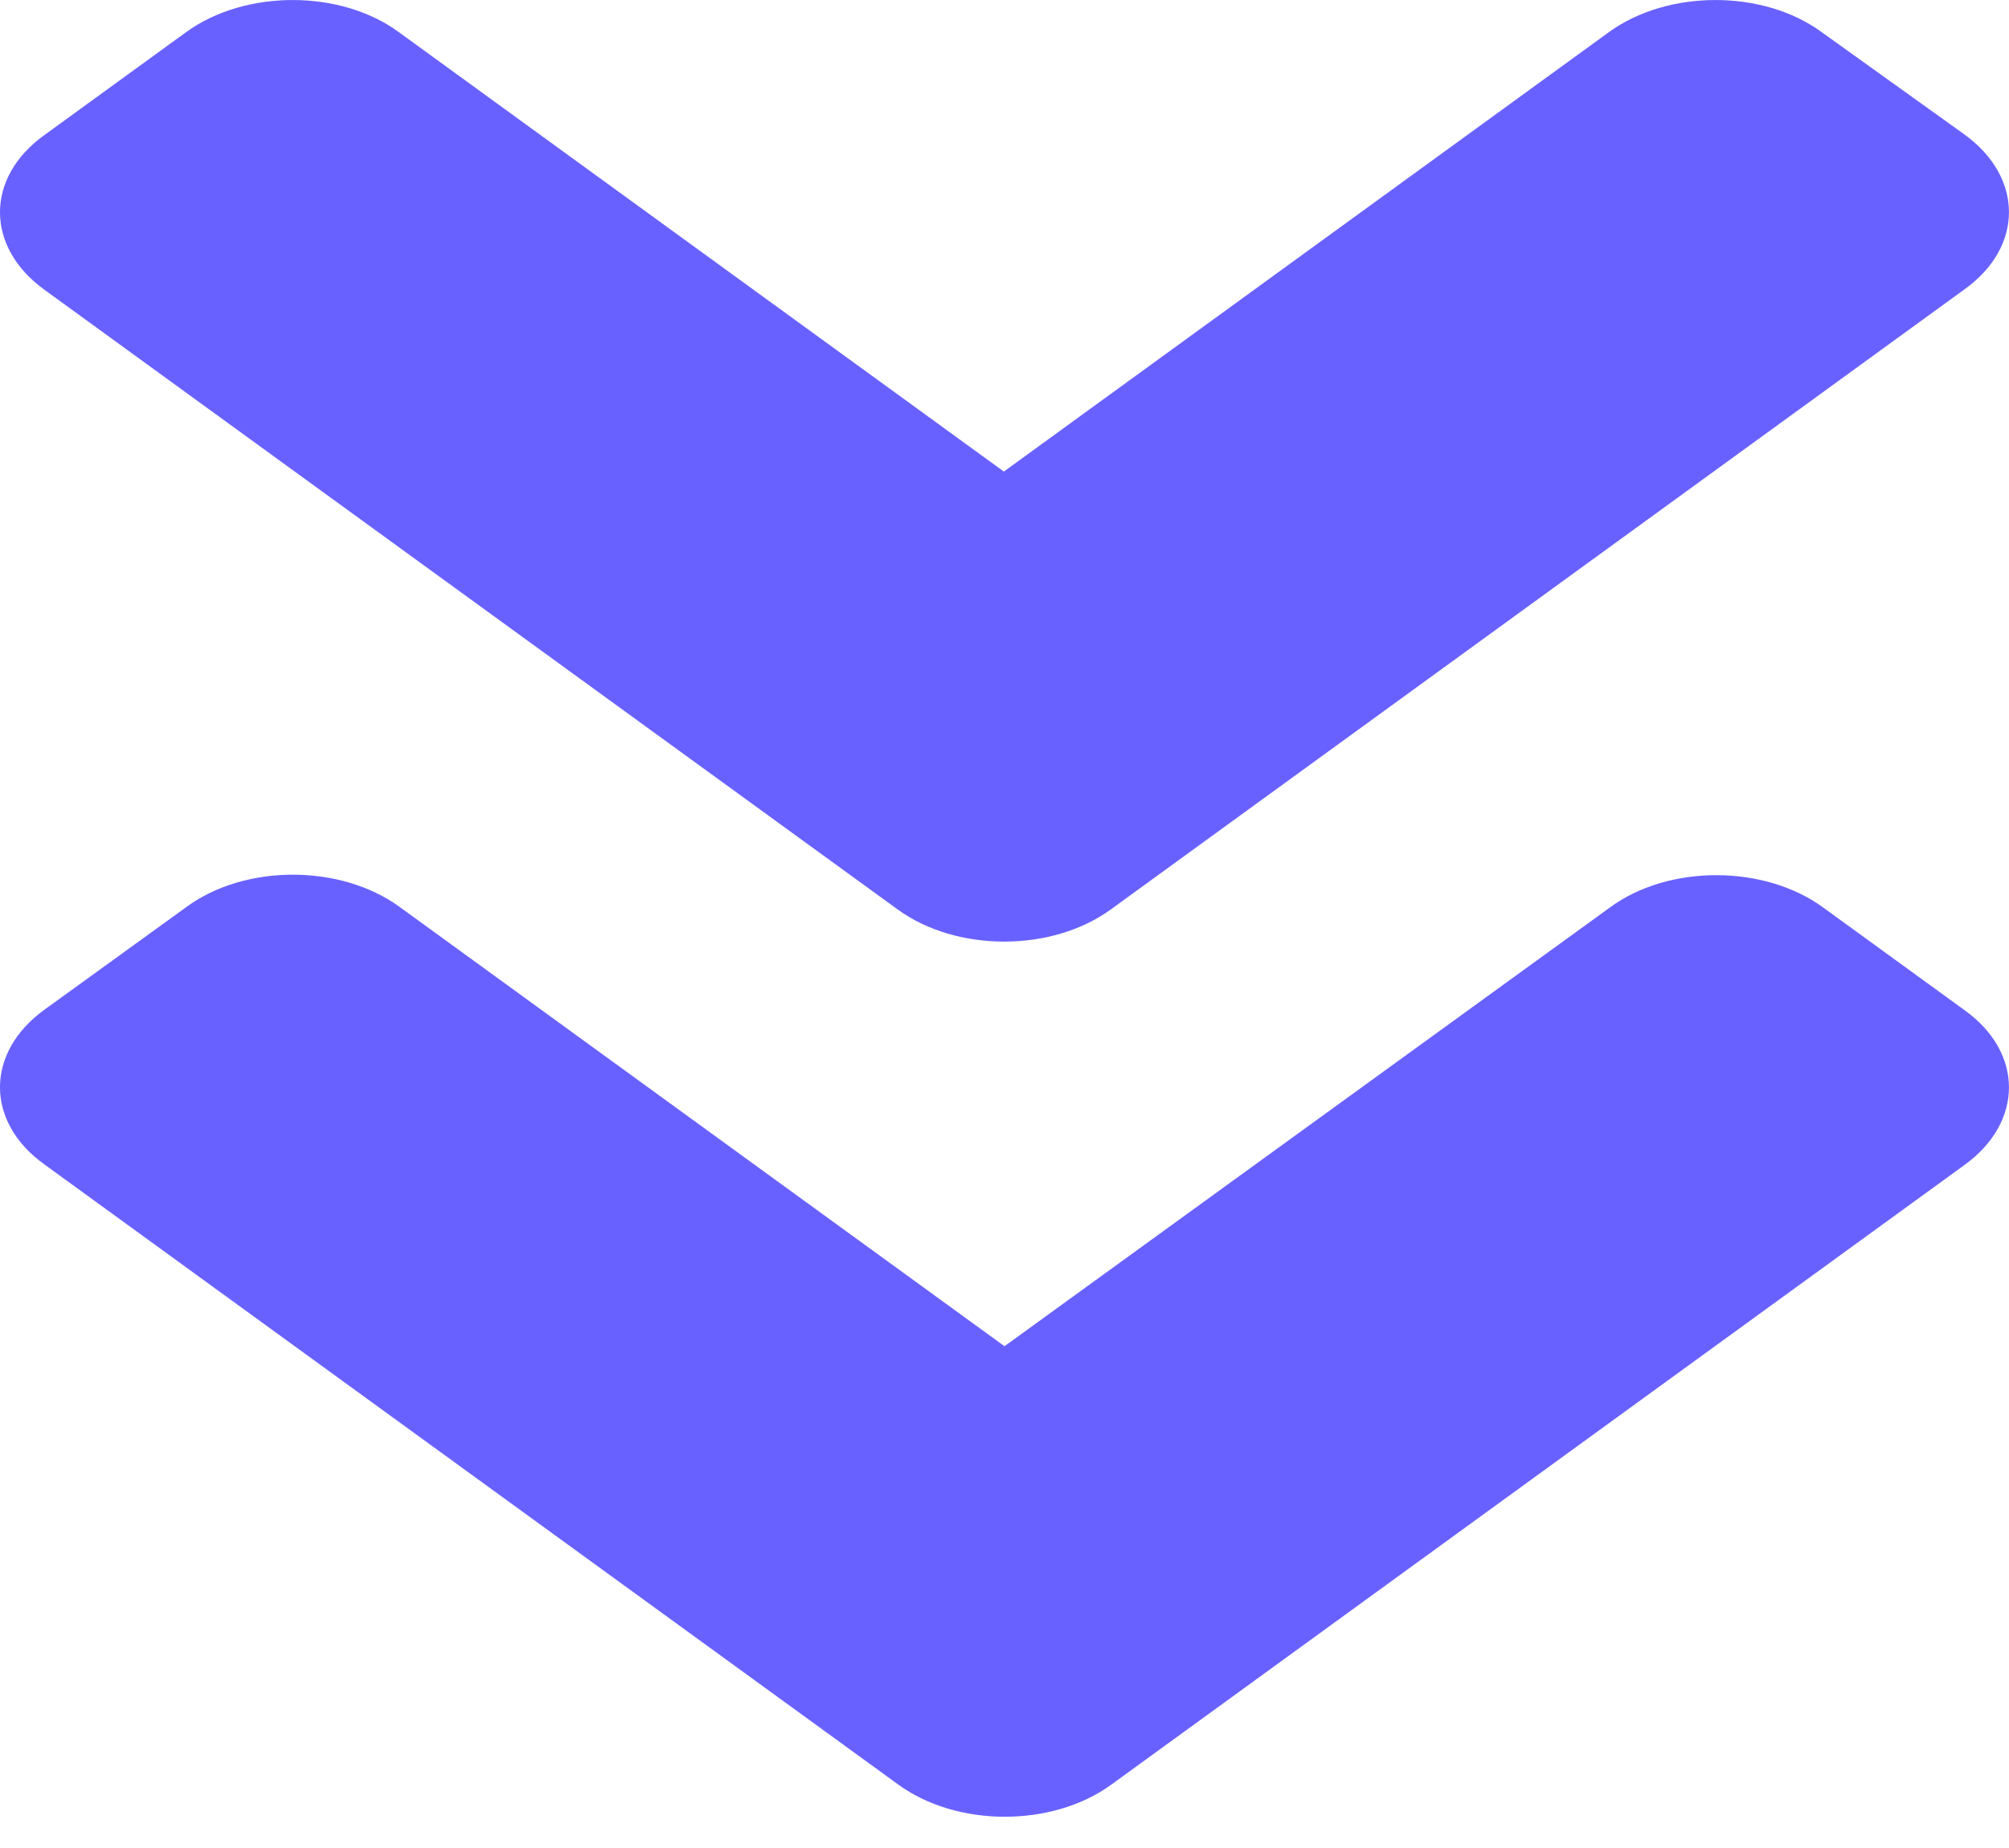
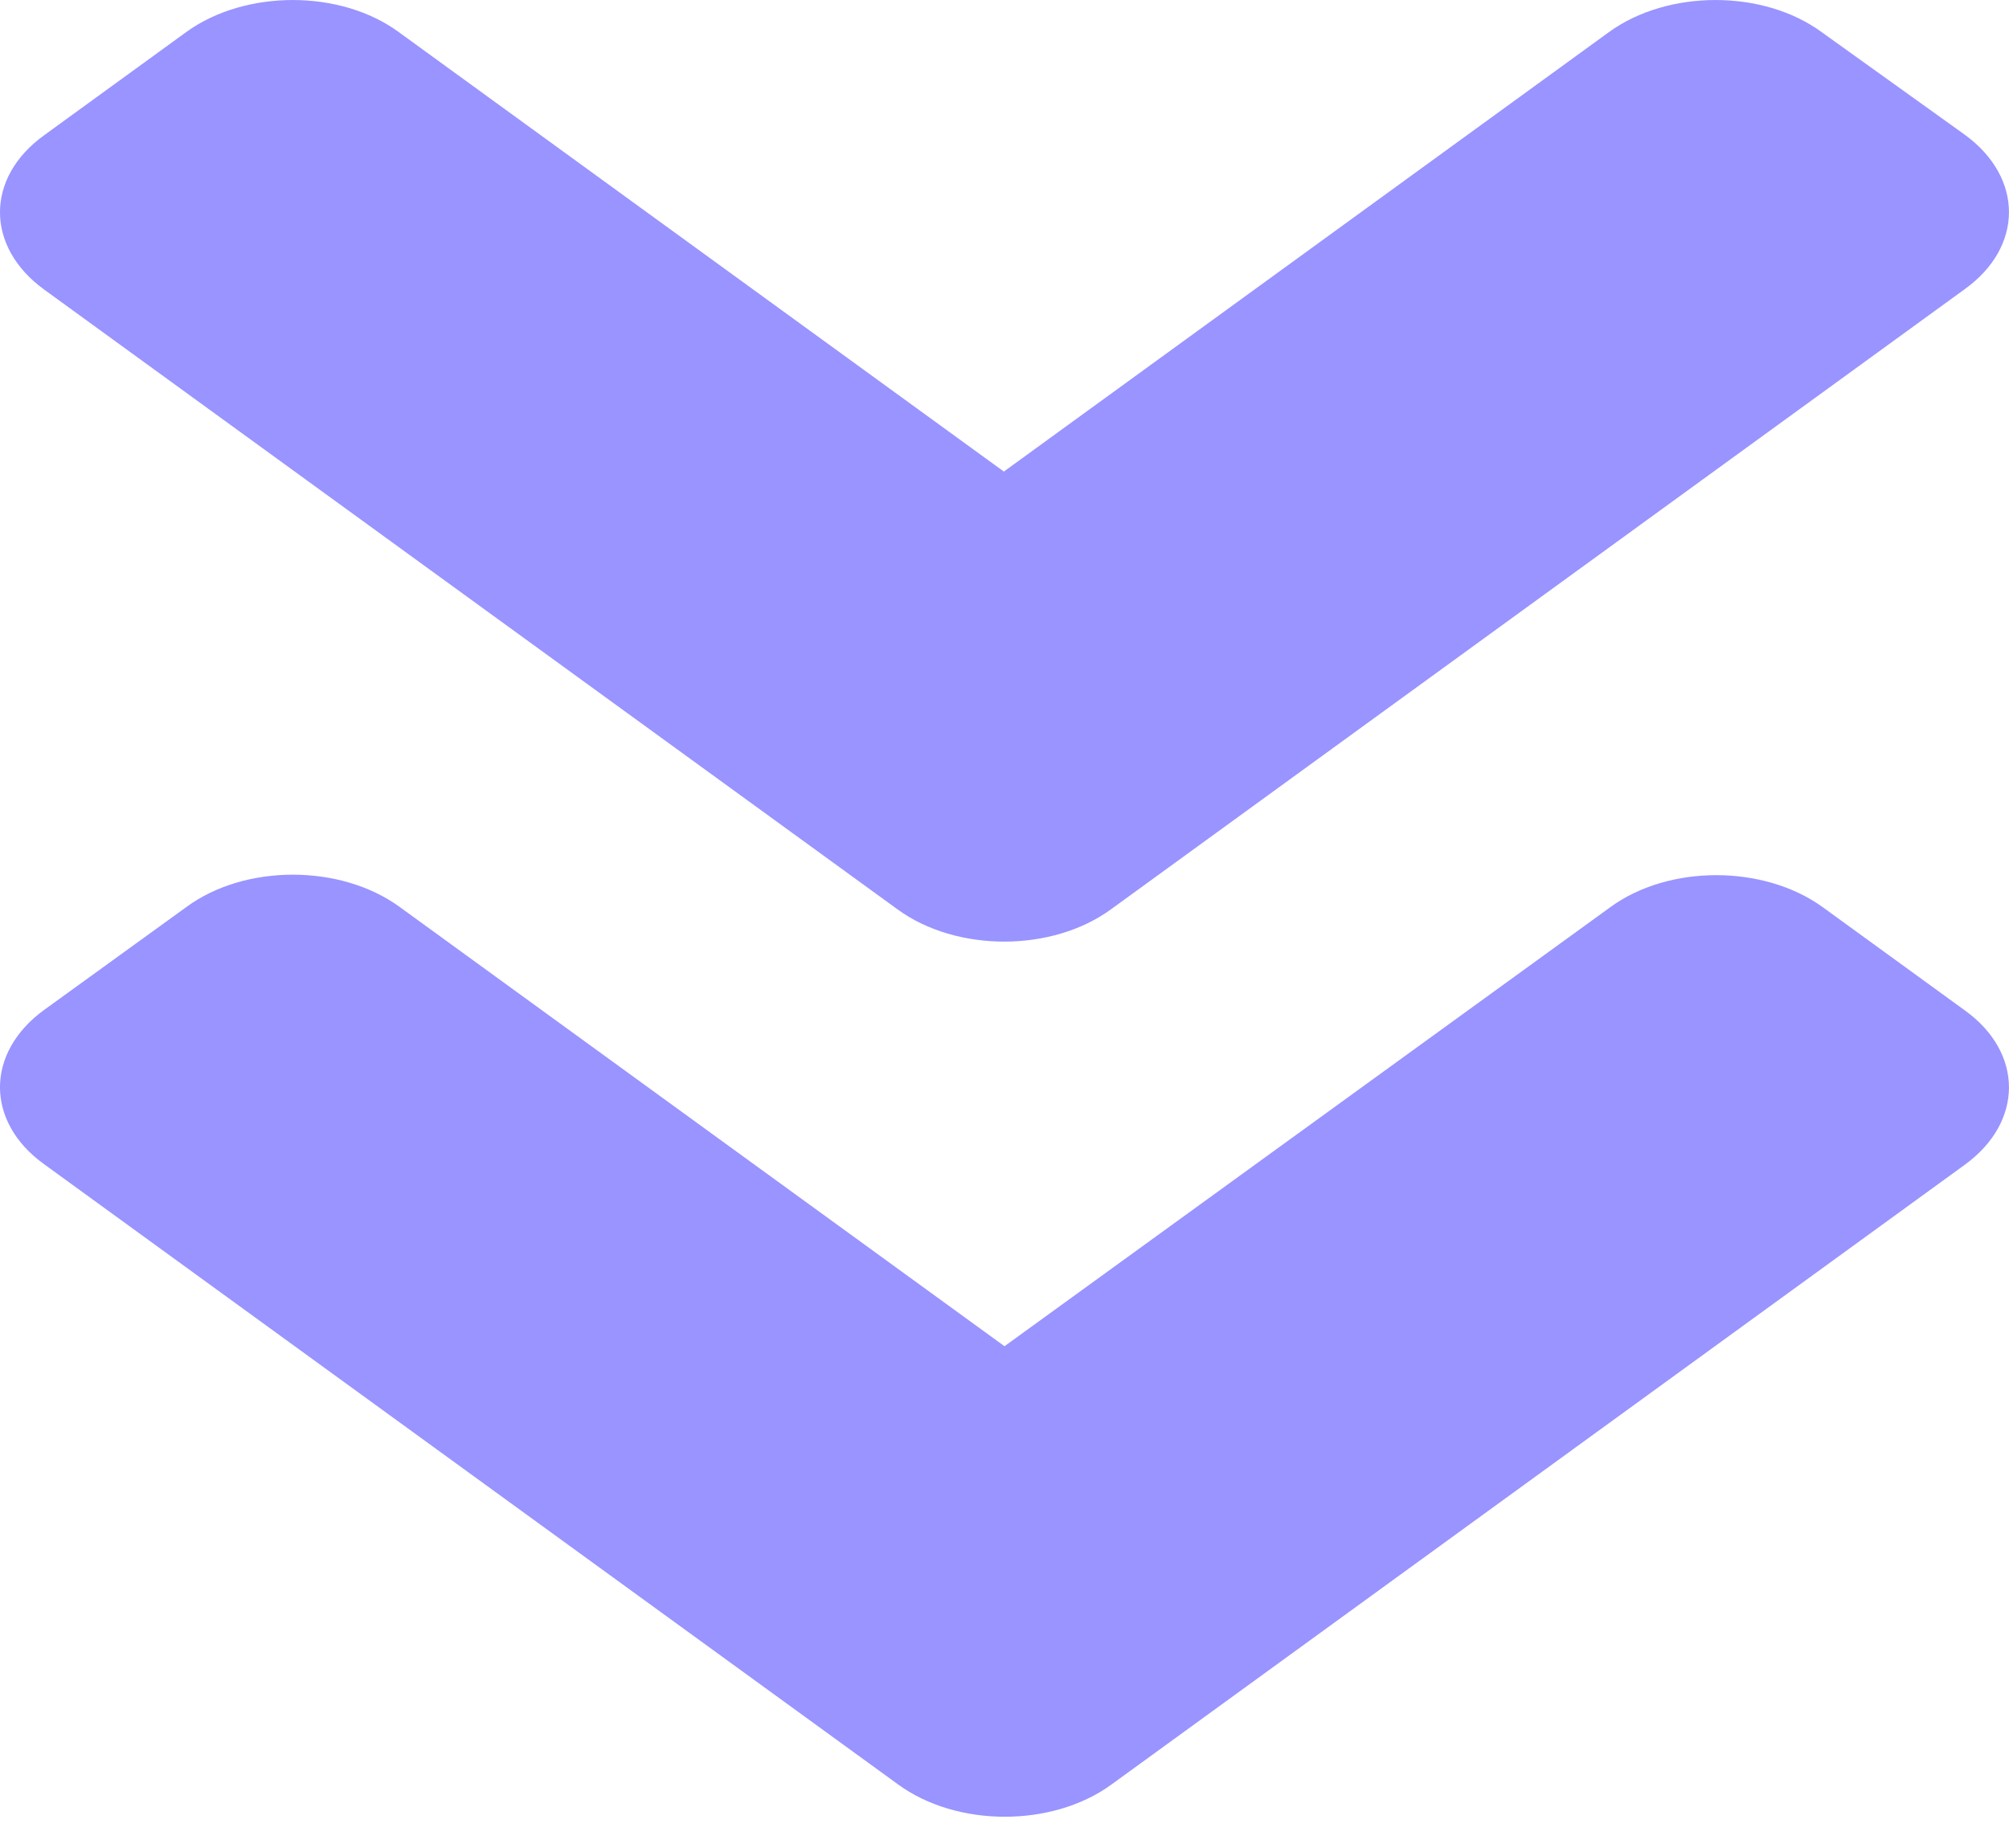
<svg xmlns="http://www.w3.org/2000/svg" width="25" height="23" viewBox="0 0 25 23" fill="none">
-   <path d="M11.172 11.32L0.551 3.605C-0.184 3.072 -0.184 2.21 0.551 1.682L2.316 0.4C3.05 -0.133 4.237 -0.133 4.963 0.4L12.492 5.869L20.021 0.4C20.755 -0.133 21.942 -0.133 22.669 0.4L24.449 1.676C25.183 2.21 25.183 3.072 24.449 3.599L13.828 11.315C13.094 11.853 11.906 11.853 11.172 11.32ZM13.828 22.212L24.449 14.497C25.183 13.964 25.183 13.101 24.449 12.574L22.684 11.292C21.95 10.759 20.763 10.759 20.037 11.292L12.5 16.755L4.971 11.286C4.237 10.753 3.05 10.753 2.323 11.286L0.551 12.568C-0.184 13.101 -0.184 13.964 0.551 14.491L11.172 22.206C11.906 22.745 13.094 22.745 13.828 22.212Z" fill="#6961ff" />
+   <path d="M11.172 11.32L0.551 3.605C-0.184 3.072 -0.184 2.21 0.551 1.682L2.316 0.4C3.05 -0.133 4.237 -0.133 4.963 0.4L12.492 5.869L20.021 0.4C20.755 -0.133 21.942 -0.133 22.669 0.4L24.449 1.676C25.183 2.21 25.183 3.072 24.449 3.599L13.828 11.315C13.094 11.853 11.906 11.853 11.172 11.32ZM13.828 22.212L24.449 14.497C25.183 13.964 25.183 13.101 24.449 12.574L22.684 11.292C21.95 10.759 20.763 10.759 20.037 11.292L12.5 16.755L4.971 11.286C4.237 10.753 3.05 10.753 2.323 11.286L0.551 12.568C-0.184 13.101 -0.184 13.964 0.551 14.491L11.172 22.206C11.906 22.745 13.094 22.745 13.828 22.212Z" fill="#9994ff" />
</svg>
